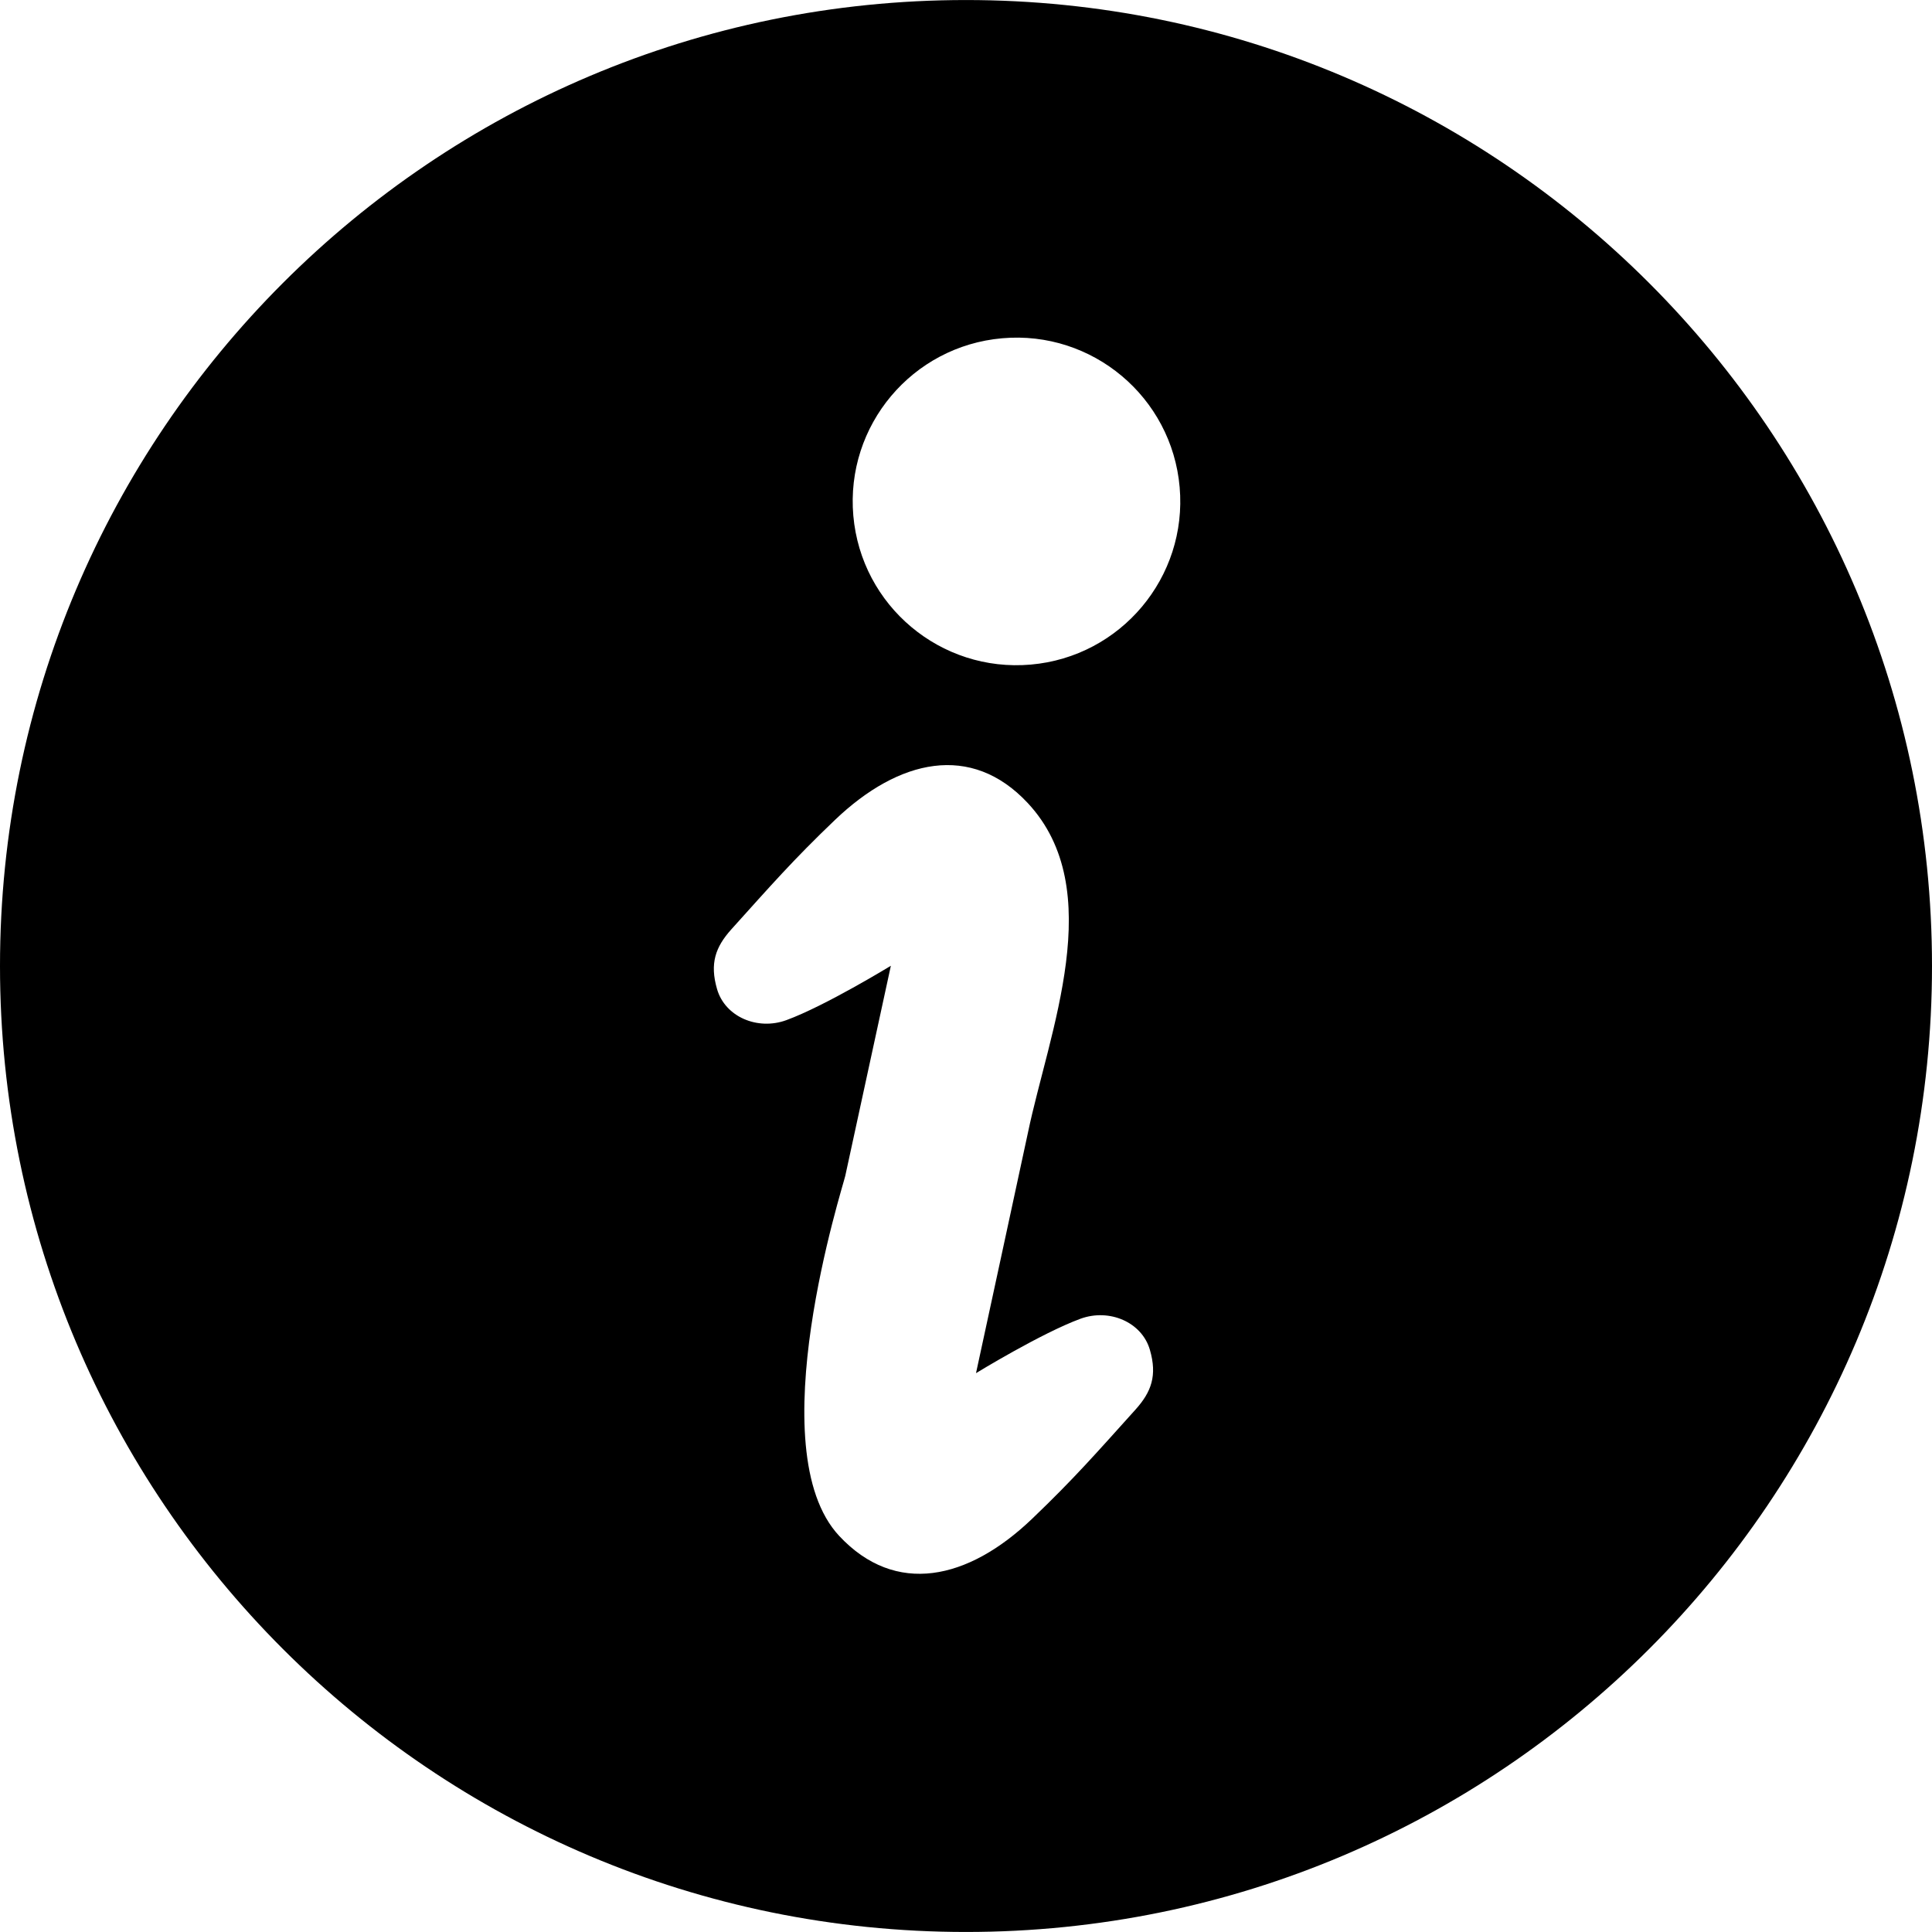
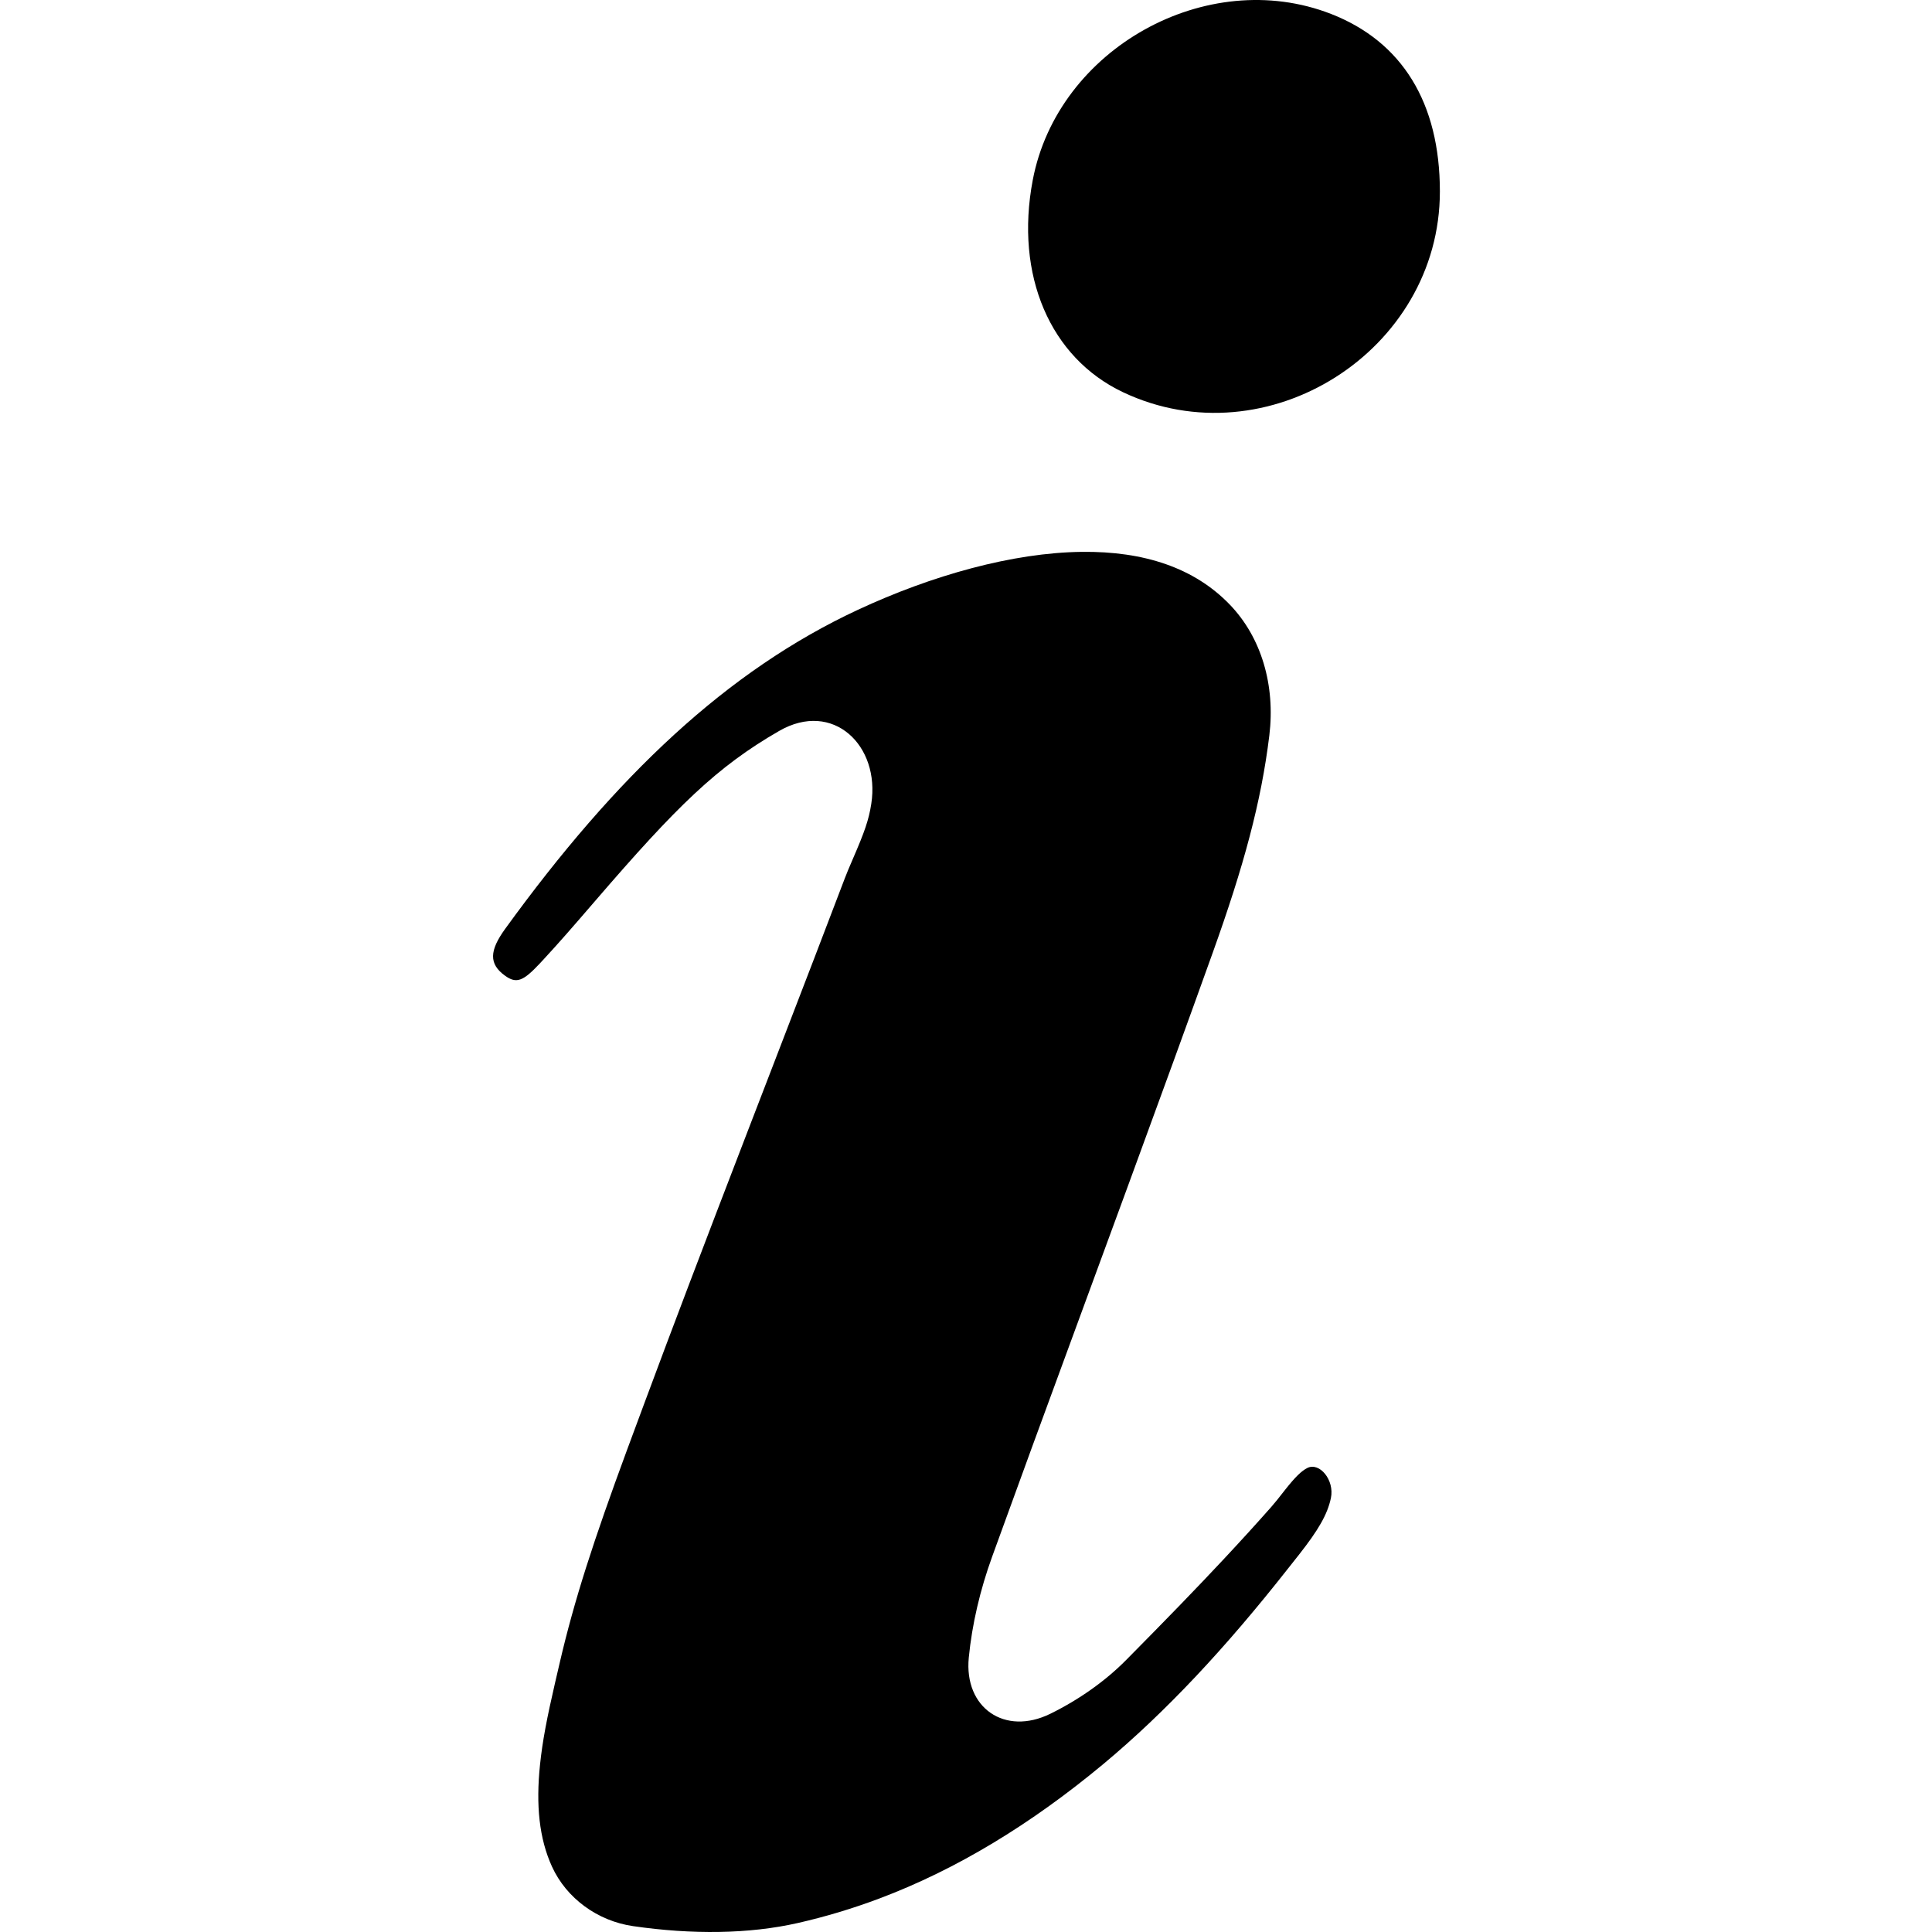
- <svg xmlns="http://www.w3.org/2000/svg" height="800px" width="800px" version="1.1" id="_x32_" viewBox="0 0 512 512" xml:space="preserve">
-   <style type="text/css">
- 	.st0{fill:#000000;}
- </style>
-   <g>
-     <path class="st0" d="M255.992,0.008C114.626,0.008,0,114.626,0,256s114.626,255.992,255.992,255.992   C397.391,511.992,512,397.375,512,256S397.391,0.008,255.992,0.008z M300.942,373.528c-10.355,11.492-16.29,18.322-27.467,29.007   c-16.918,16.177-36.128,20.484-51.063,4.516c-21.467-22.959,1.048-92.804,1.597-95.449c4.032-18.564,12.08-55.667,12.08-55.667   s-17.387,10.644-27.709,14.419c-7.613,2.782-16.225-0.871-18.354-8.234c-1.984-6.822-0.404-11.161,3.774-15.822   c10.354-11.484,16.289-18.314,27.467-28.999c16.934-16.185,36.128-20.483,51.063-4.524c21.467,22.959,5.628,60.732,0.064,87.497   c-0.548,2.653-13.742,63.627-13.742,63.627s17.387-10.645,27.709-14.427c7.628-2.774,16.241,0.887,18.37,8.242   C306.716,364.537,305.12,368.875,300.942,373.528z M273.169,176.123c-23.886,2.096-44.934-15.564-47.031-39.467   c-2.08-23.878,15.58-44.934,39.467-47.014c23.87-2.097,44.934,15.58,47.015,39.458   C314.716,152.979,297.039,174.043,273.169,176.123z" />
-   </g>
+ <svg xmlns="http://www.w3.org/2000/svg" fill="#000000" width="800px" height="800px" viewBox="0 0 1920 1920">
+   <path d="M852.517 606.04C722.804 666.467 612.48 770.67 502.075 923.02c-15.746 21.725-16.38 34.927-.205 46.602 11.372 8.209 17.98 5.583 34.542-12.088 2.217-2.38 2.217-2.38 4.484-4.84 14.318-15.505 25.852-28.662 50.49-57.274 81.407-94.538 121.17-133.45 182.968-169.038 53.478-30.795 100.476 14.462 91.527 72.38-2.51 16.258-6.836 28.257-17.978 54.022-4.432 10.249-6.302 14.707-8.38 20.171-20.085 52.8-37.002 96.846-72.451 188.834l-1.696 4.4c-10.718 27.813-10.718 27.813-21.427 55.62-46.426 120.661-74.598 194.652-103.665 272.901l-1.705 4.587c-7.8 20.975-11.474 30.871-15.534 41.881-33.306 90.321-52.353 149.007-66.84 211.427-2.262 9.713-2.262 9.713-4.556 19.584-8.162 35.31-12.53 58.062-14.972 81.448-4.222 40.439-.827 73.553 11.881 101.382 14.38 31.493 45.278 54.021 80.532 59.138 58.727 8.525 115.393 7.92 163.927-3.123 27.314-6.21 54.338-14.34 80.853-24.306 76.773-28.866 150.735-73.905 222.371-133.442 62.681-52.236 121.988-115.875 184.165-194.965 5.42-6.849 5.42-6.849 10.823-13.686 18.78-23.947 27.981-39.501 31.416-55.93 3.736-17.836-11.342-35.912-23.394-29.864-5.956 2.989-12.187 9.176-21.68 21.15-6.791 8.714-10.483 13.37-14.178 17.555-14.745 16.695-30.315 33.783-47.184 51.837-27.812 29.752-56.07 58.865-97.055 100.308-20.874 21.107-47.126 39.56-75.351 53.435-45.176 22.197-85.929-5.782-81.034-55.857 3.229-33.058 11.238-67.234 23.212-100.275 26.157-72.22 47.544-130.604 94.86-259.27 20.52-55.803 29.38-79.91 40.446-110.086 32.81-89.425 59-161.415 83.919-230.875 30.784-85.803 48.175-149.762 56.227-215.81 6.08-49.817-7.78-97.46-39.389-130.216-35.047-36.312-84.896-53.039-146.979-52.305-68.692.817-148.82 23.261-222.548 57.608Zm470.186-592.224c-123.444-48.028-271.57 34.483-296.373 165.169-17.984 94.72 17.4 176.498 89.622 210.751 143.165 67.897 314.982-40.897 314.989-199.468.007-88.211-37.668-148.991-108.238-176.452Z" />
</svg>
